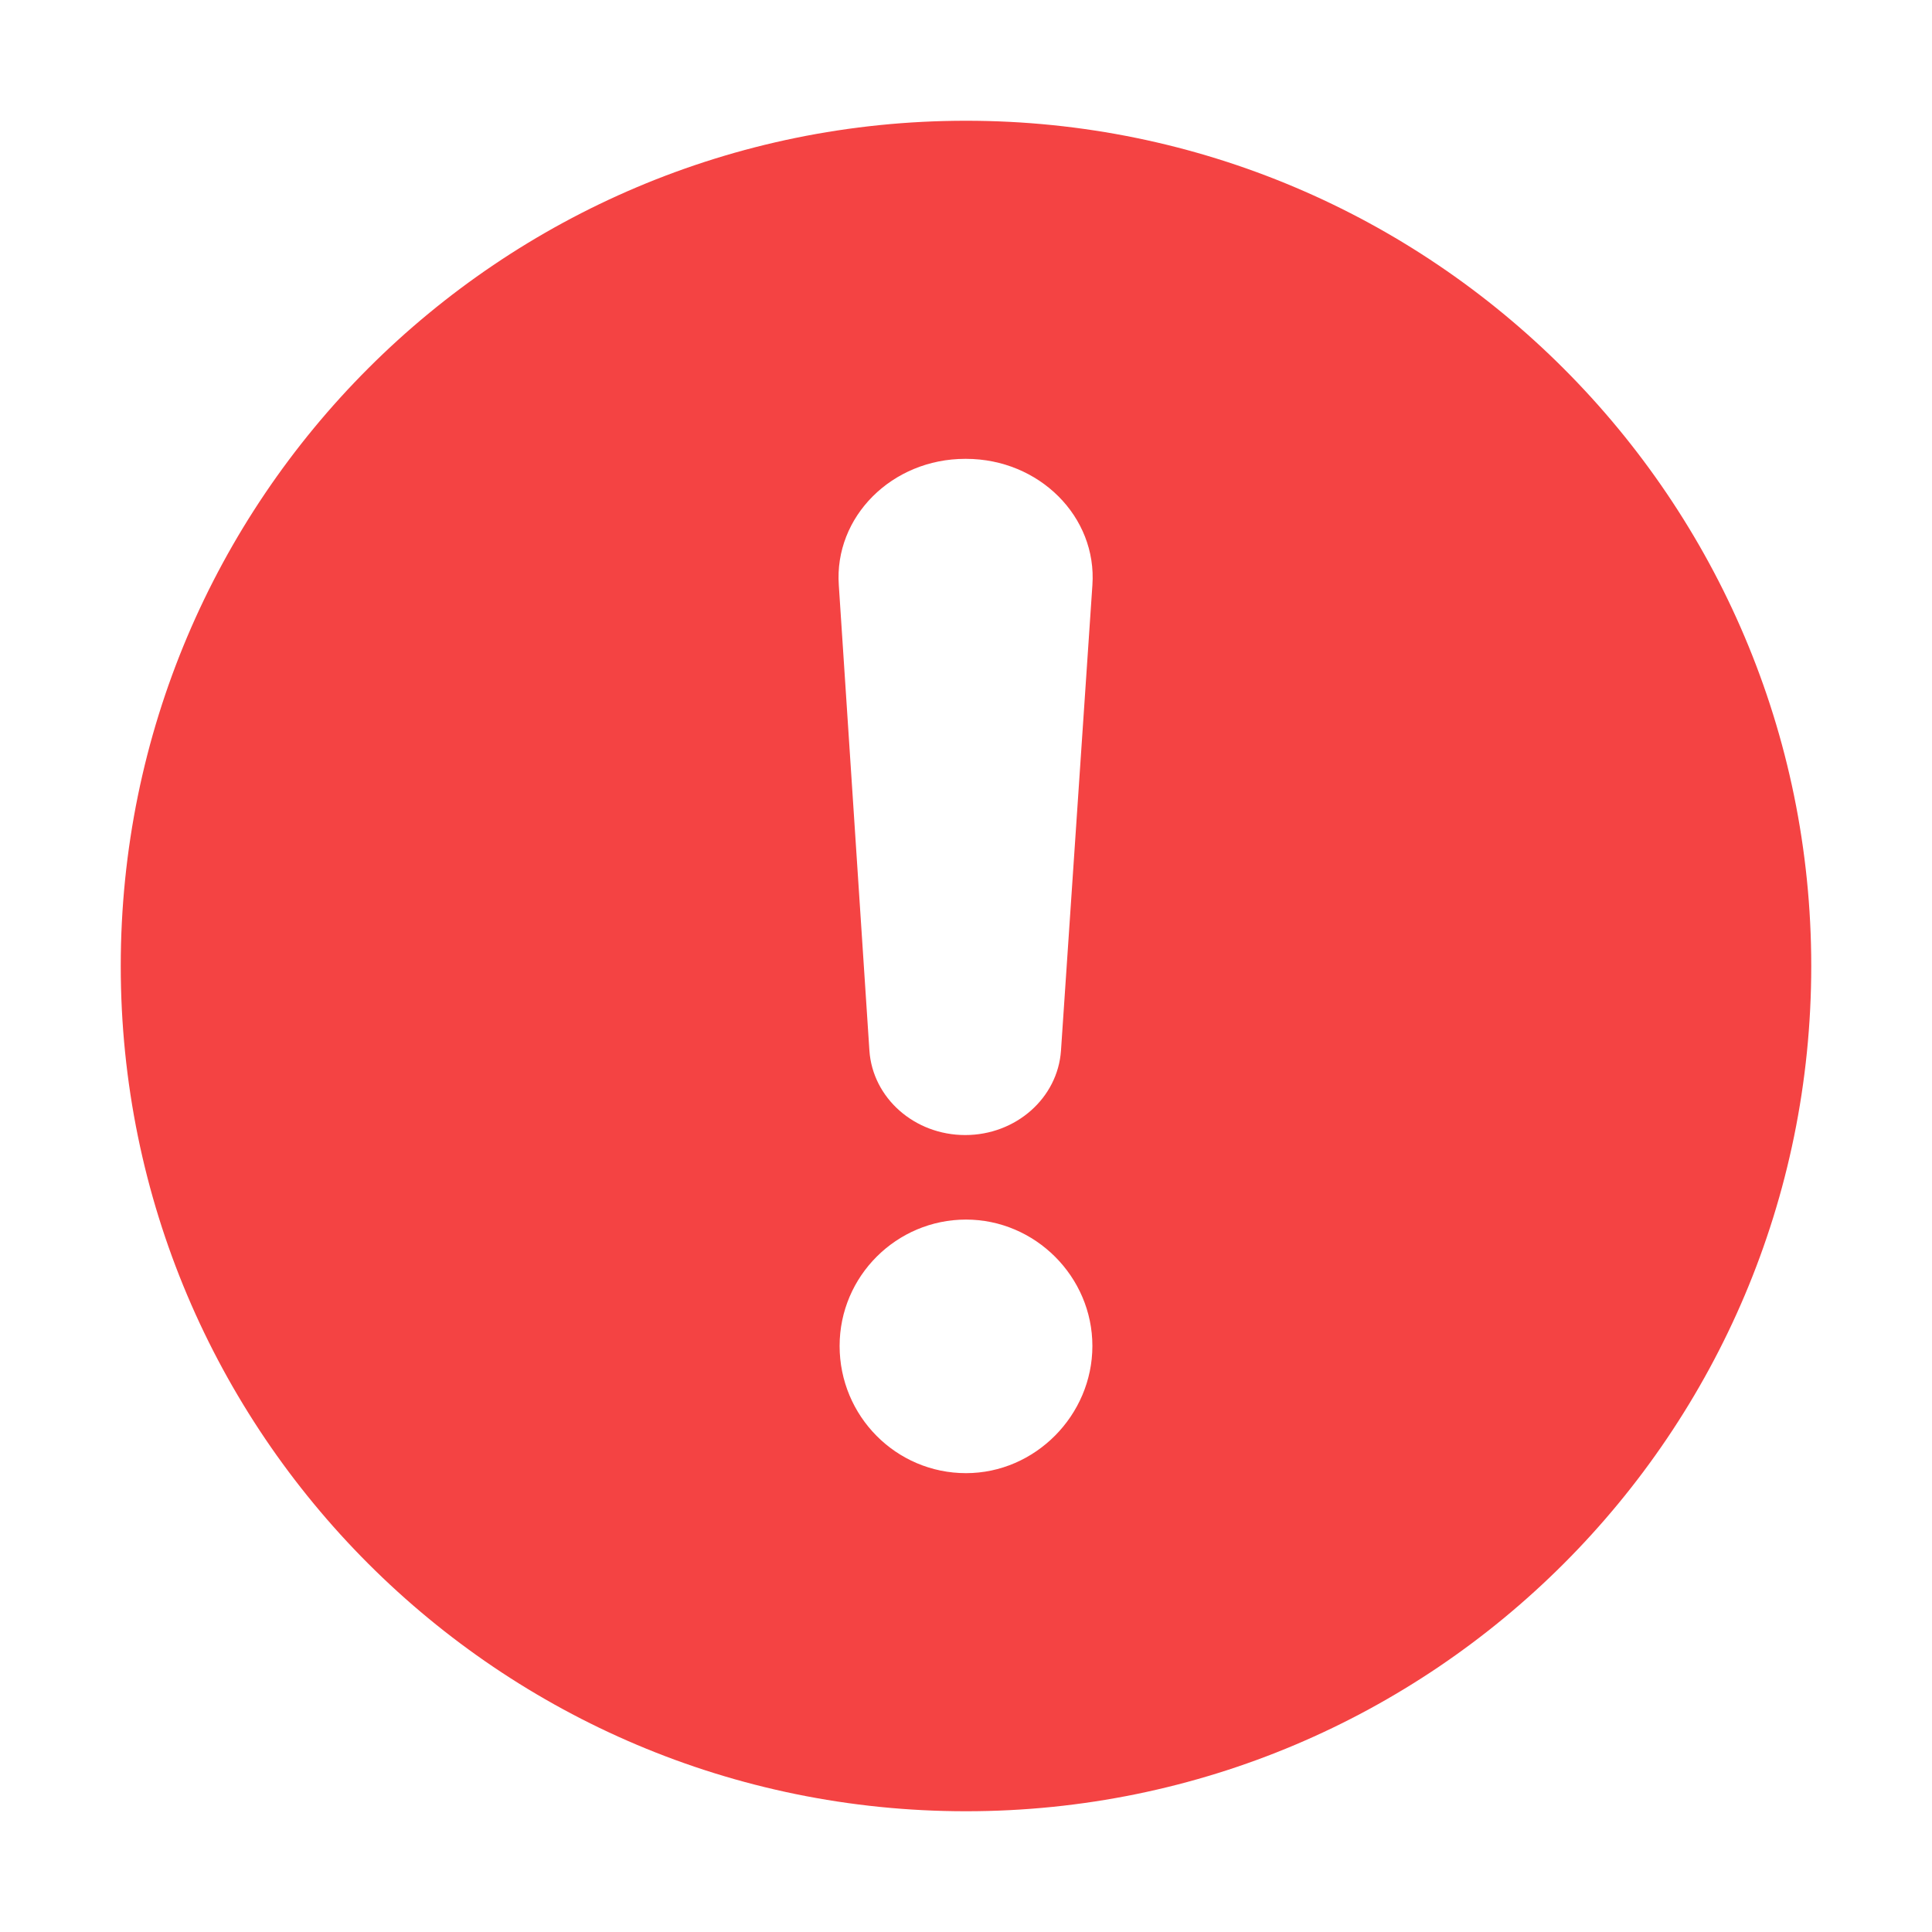
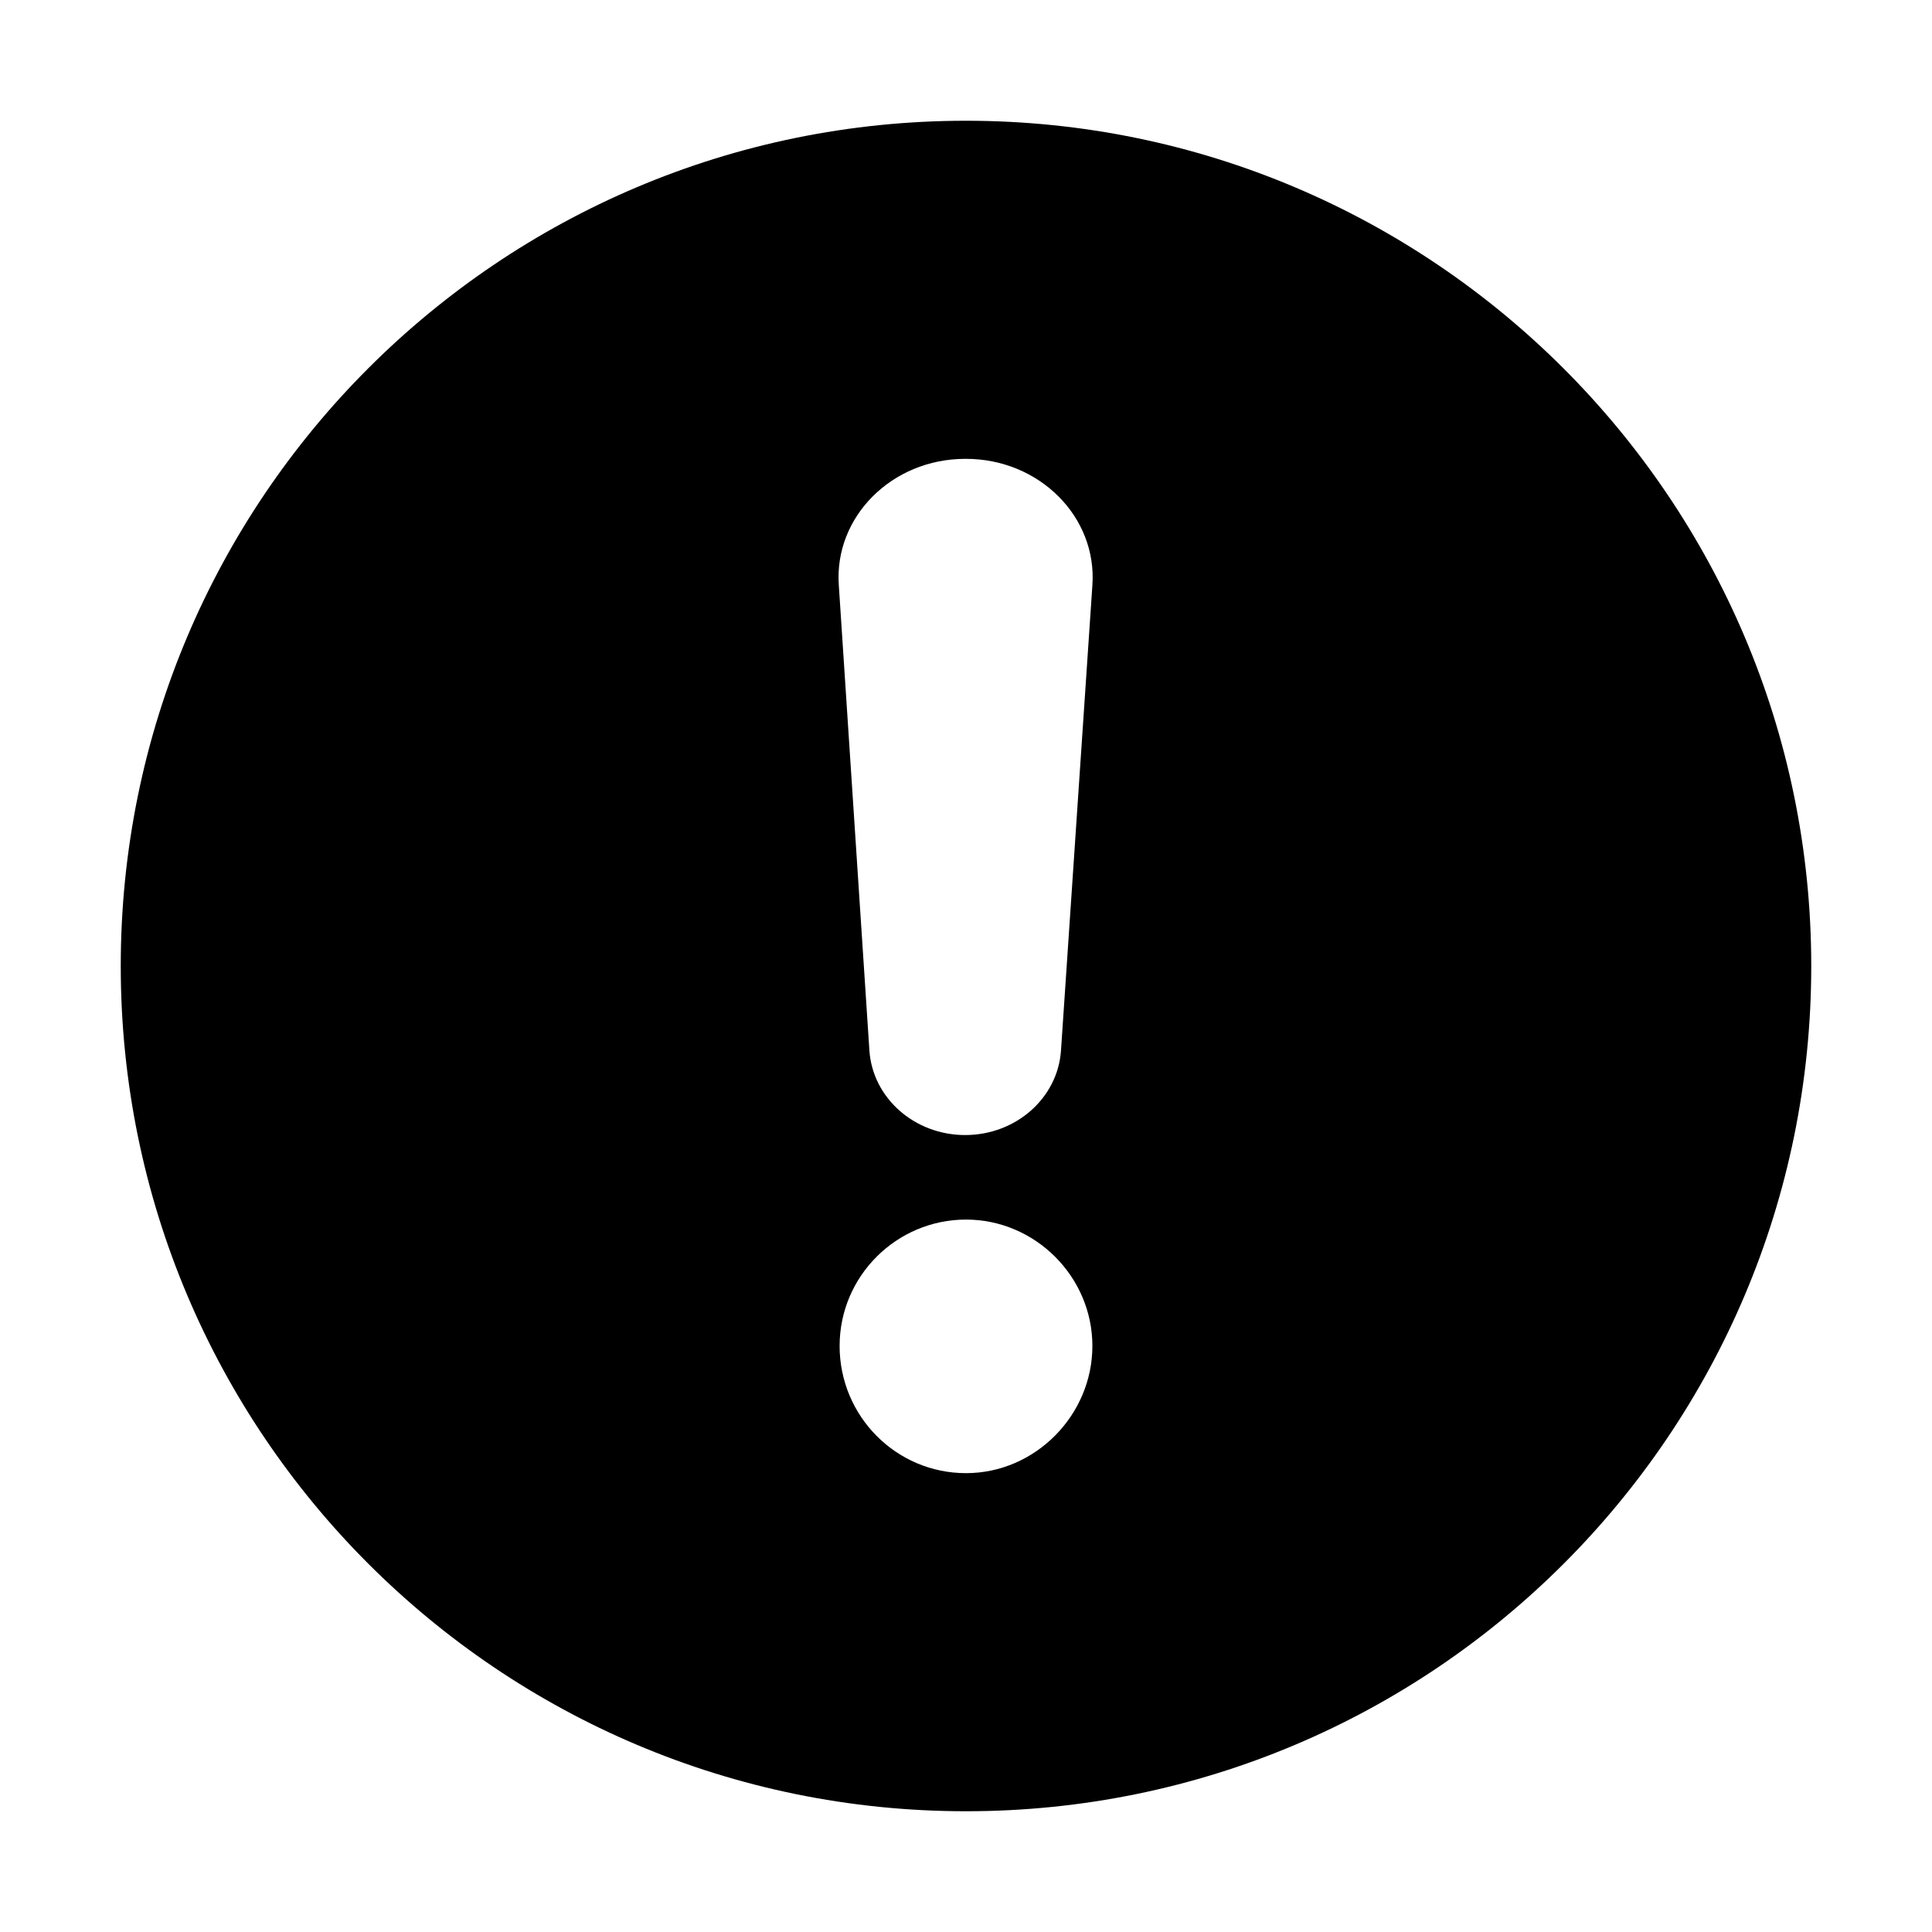
<svg xmlns="http://www.w3.org/2000/svg" id="_图层_1" data-name="图层 1" viewBox="0 0 24 24">
-   <defs>
-     <style>
-       .cls-1 {
-         fill: #f44343;
-       }
-     </style>
-   </defs>
-   <path class="cls-1" d="M12,1.5C6.2,1.5,1.5,6.2,1.5,12s4.7,10.5,10.5,10.5,10.5-4.7,10.5-10.5S17.79,1.5,12,1.5Zm0,4.2c.91,0,1.63,.72,1.57,1.57l-.39,5.78c-.04,.59-.56,1.05-1.19,1.05s-1.15-.46-1.19-1.05l-.38-5.78c-.06-.85,.66-1.57,1.57-1.57Zm0,12.6c-.87,0-1.57-.71-1.57-1.58s.71-1.57,1.57-1.57,1.57,.71,1.57,1.57-.71,1.58-1.57,1.58Z" />
+   <path d="M12,1.5C6.2,1.5,1.5,6.2,1.5,12s4.7,10.5,10.5,10.5,10.5-4.7,10.5-10.5S17.79,1.5,12,1.5Zm0,4.2c.91,0,1.63,.72,1.57,1.57l-.39,5.78c-.04,.59-.56,1.05-1.19,1.05s-1.15-.46-1.19-1.05l-.38-5.78c-.06-.85,.66-1.57,1.57-1.57Zm0,12.6c-.87,0-1.57-.71-1.57-1.58s.71-1.57,1.57-1.57,1.57,.71,1.57,1.57-.71,1.58-1.57,1.58Z" />
</svg>
